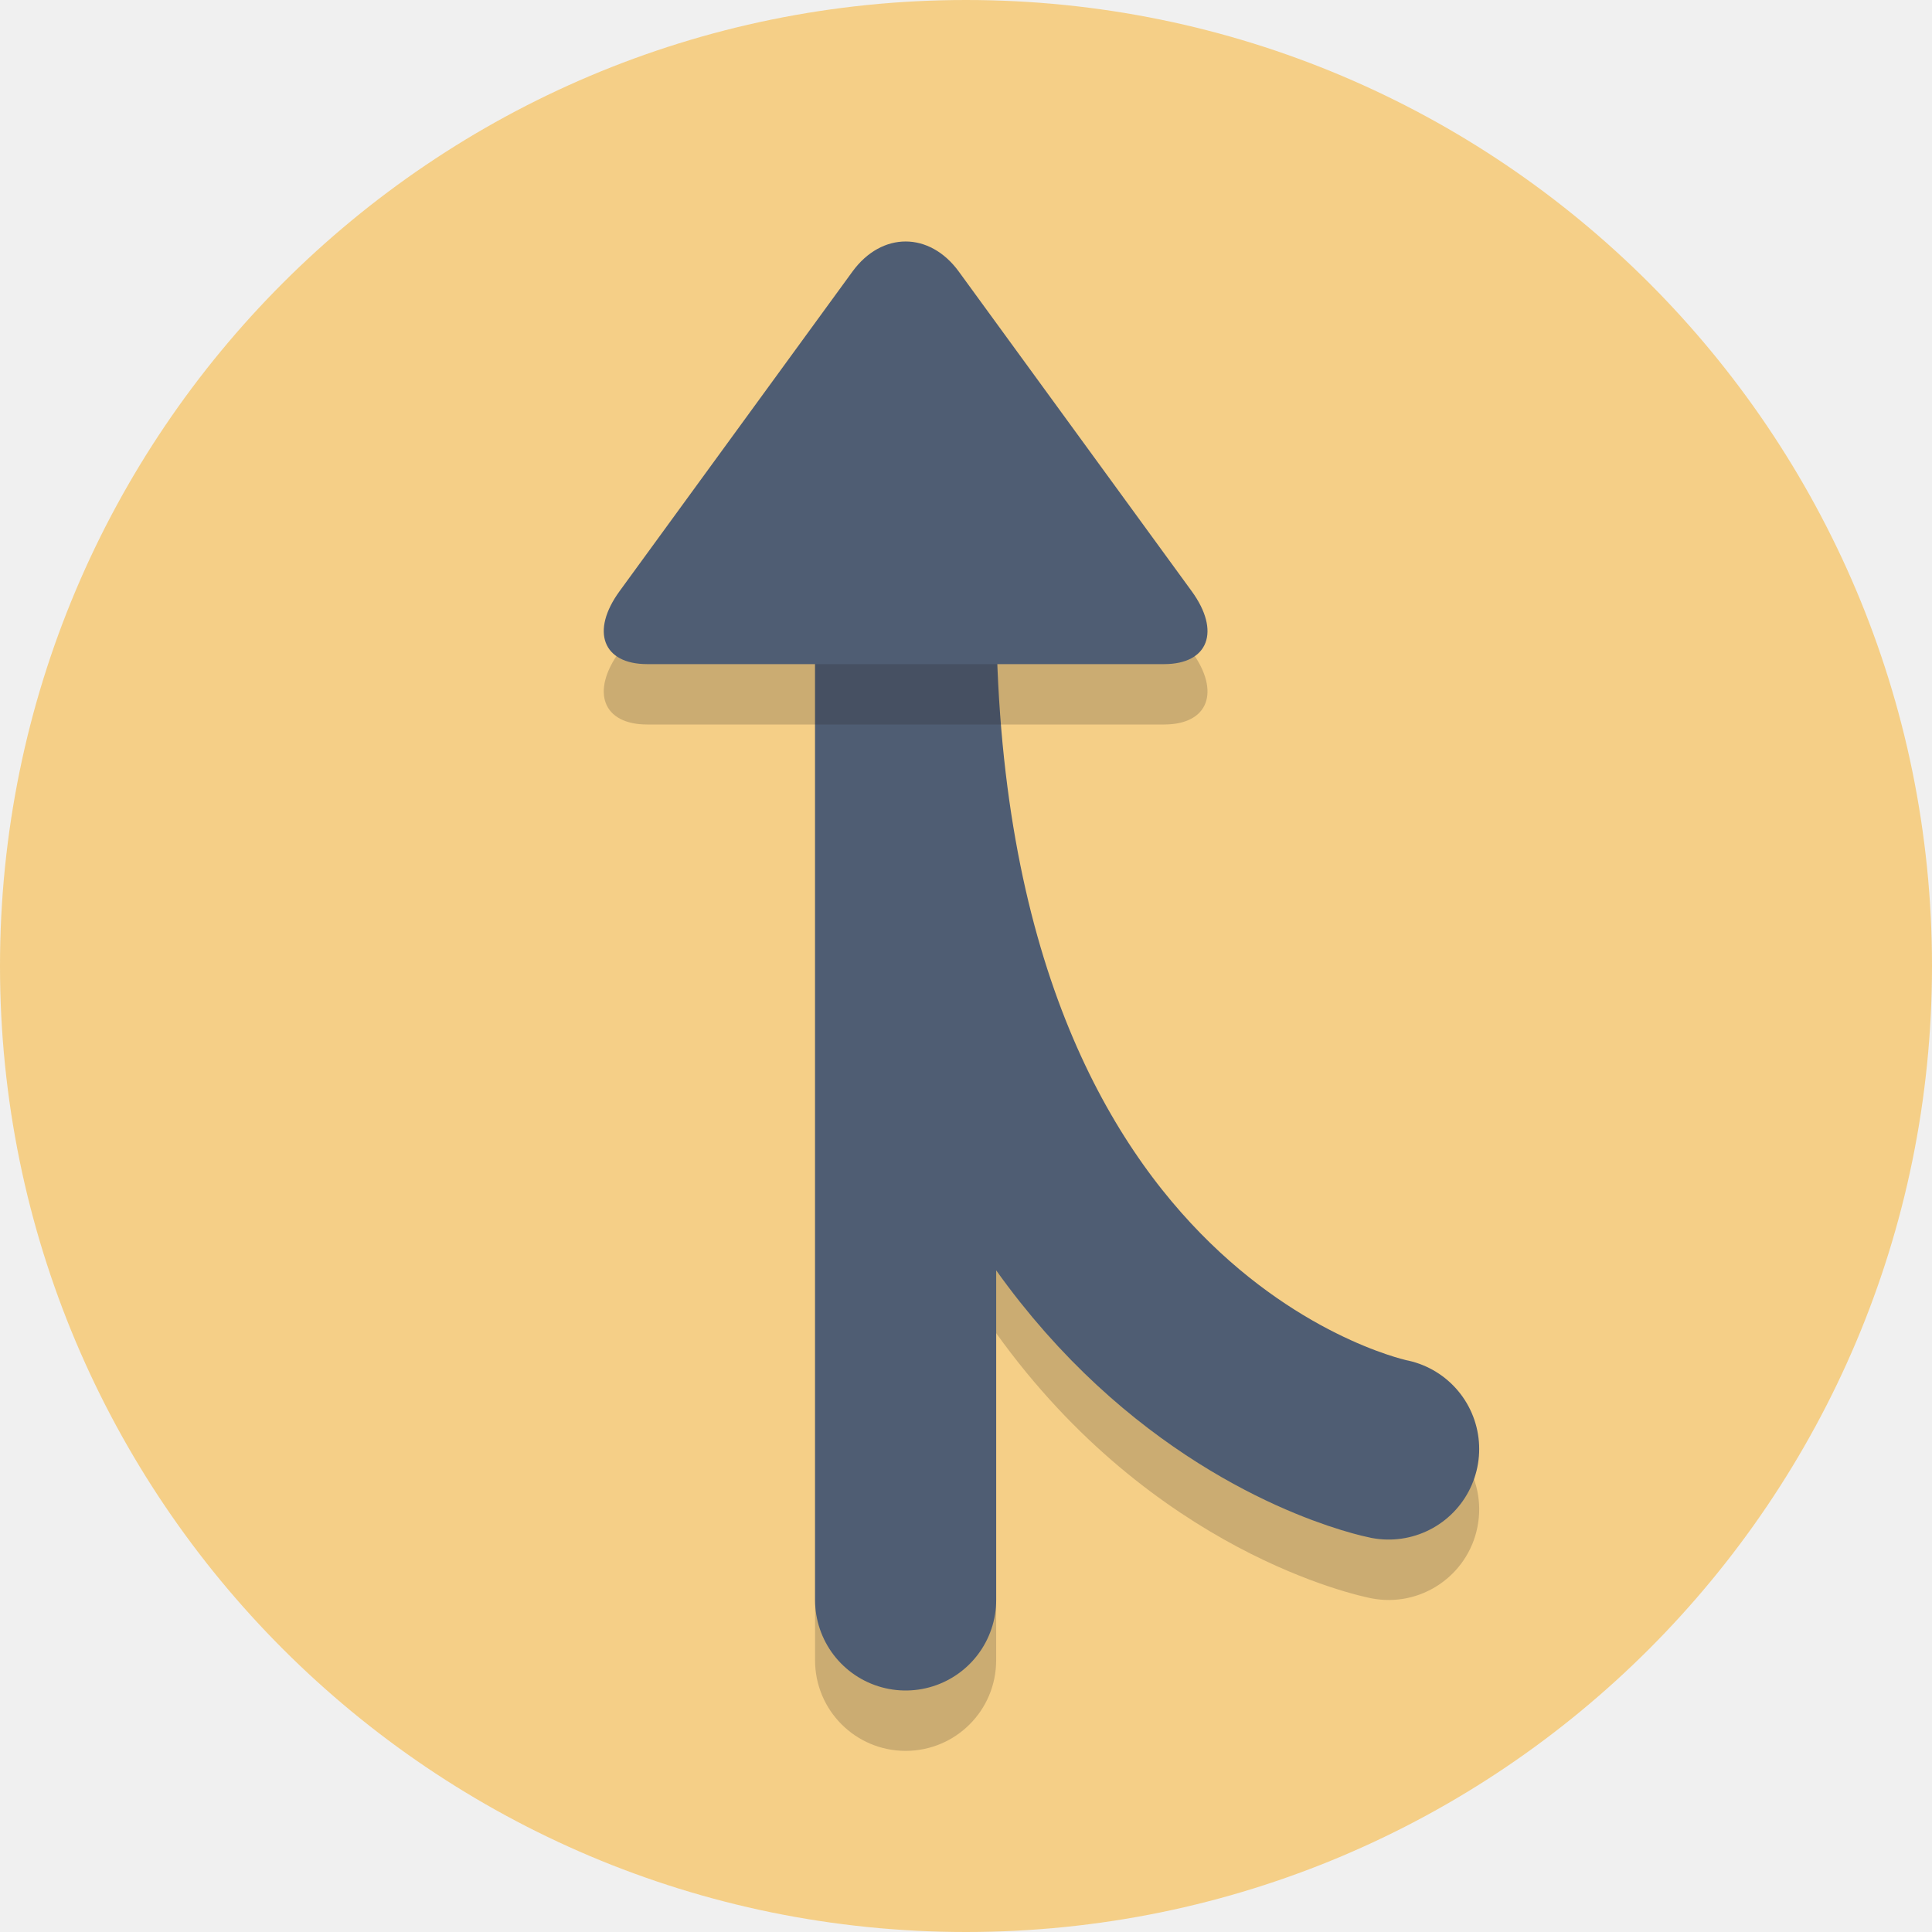
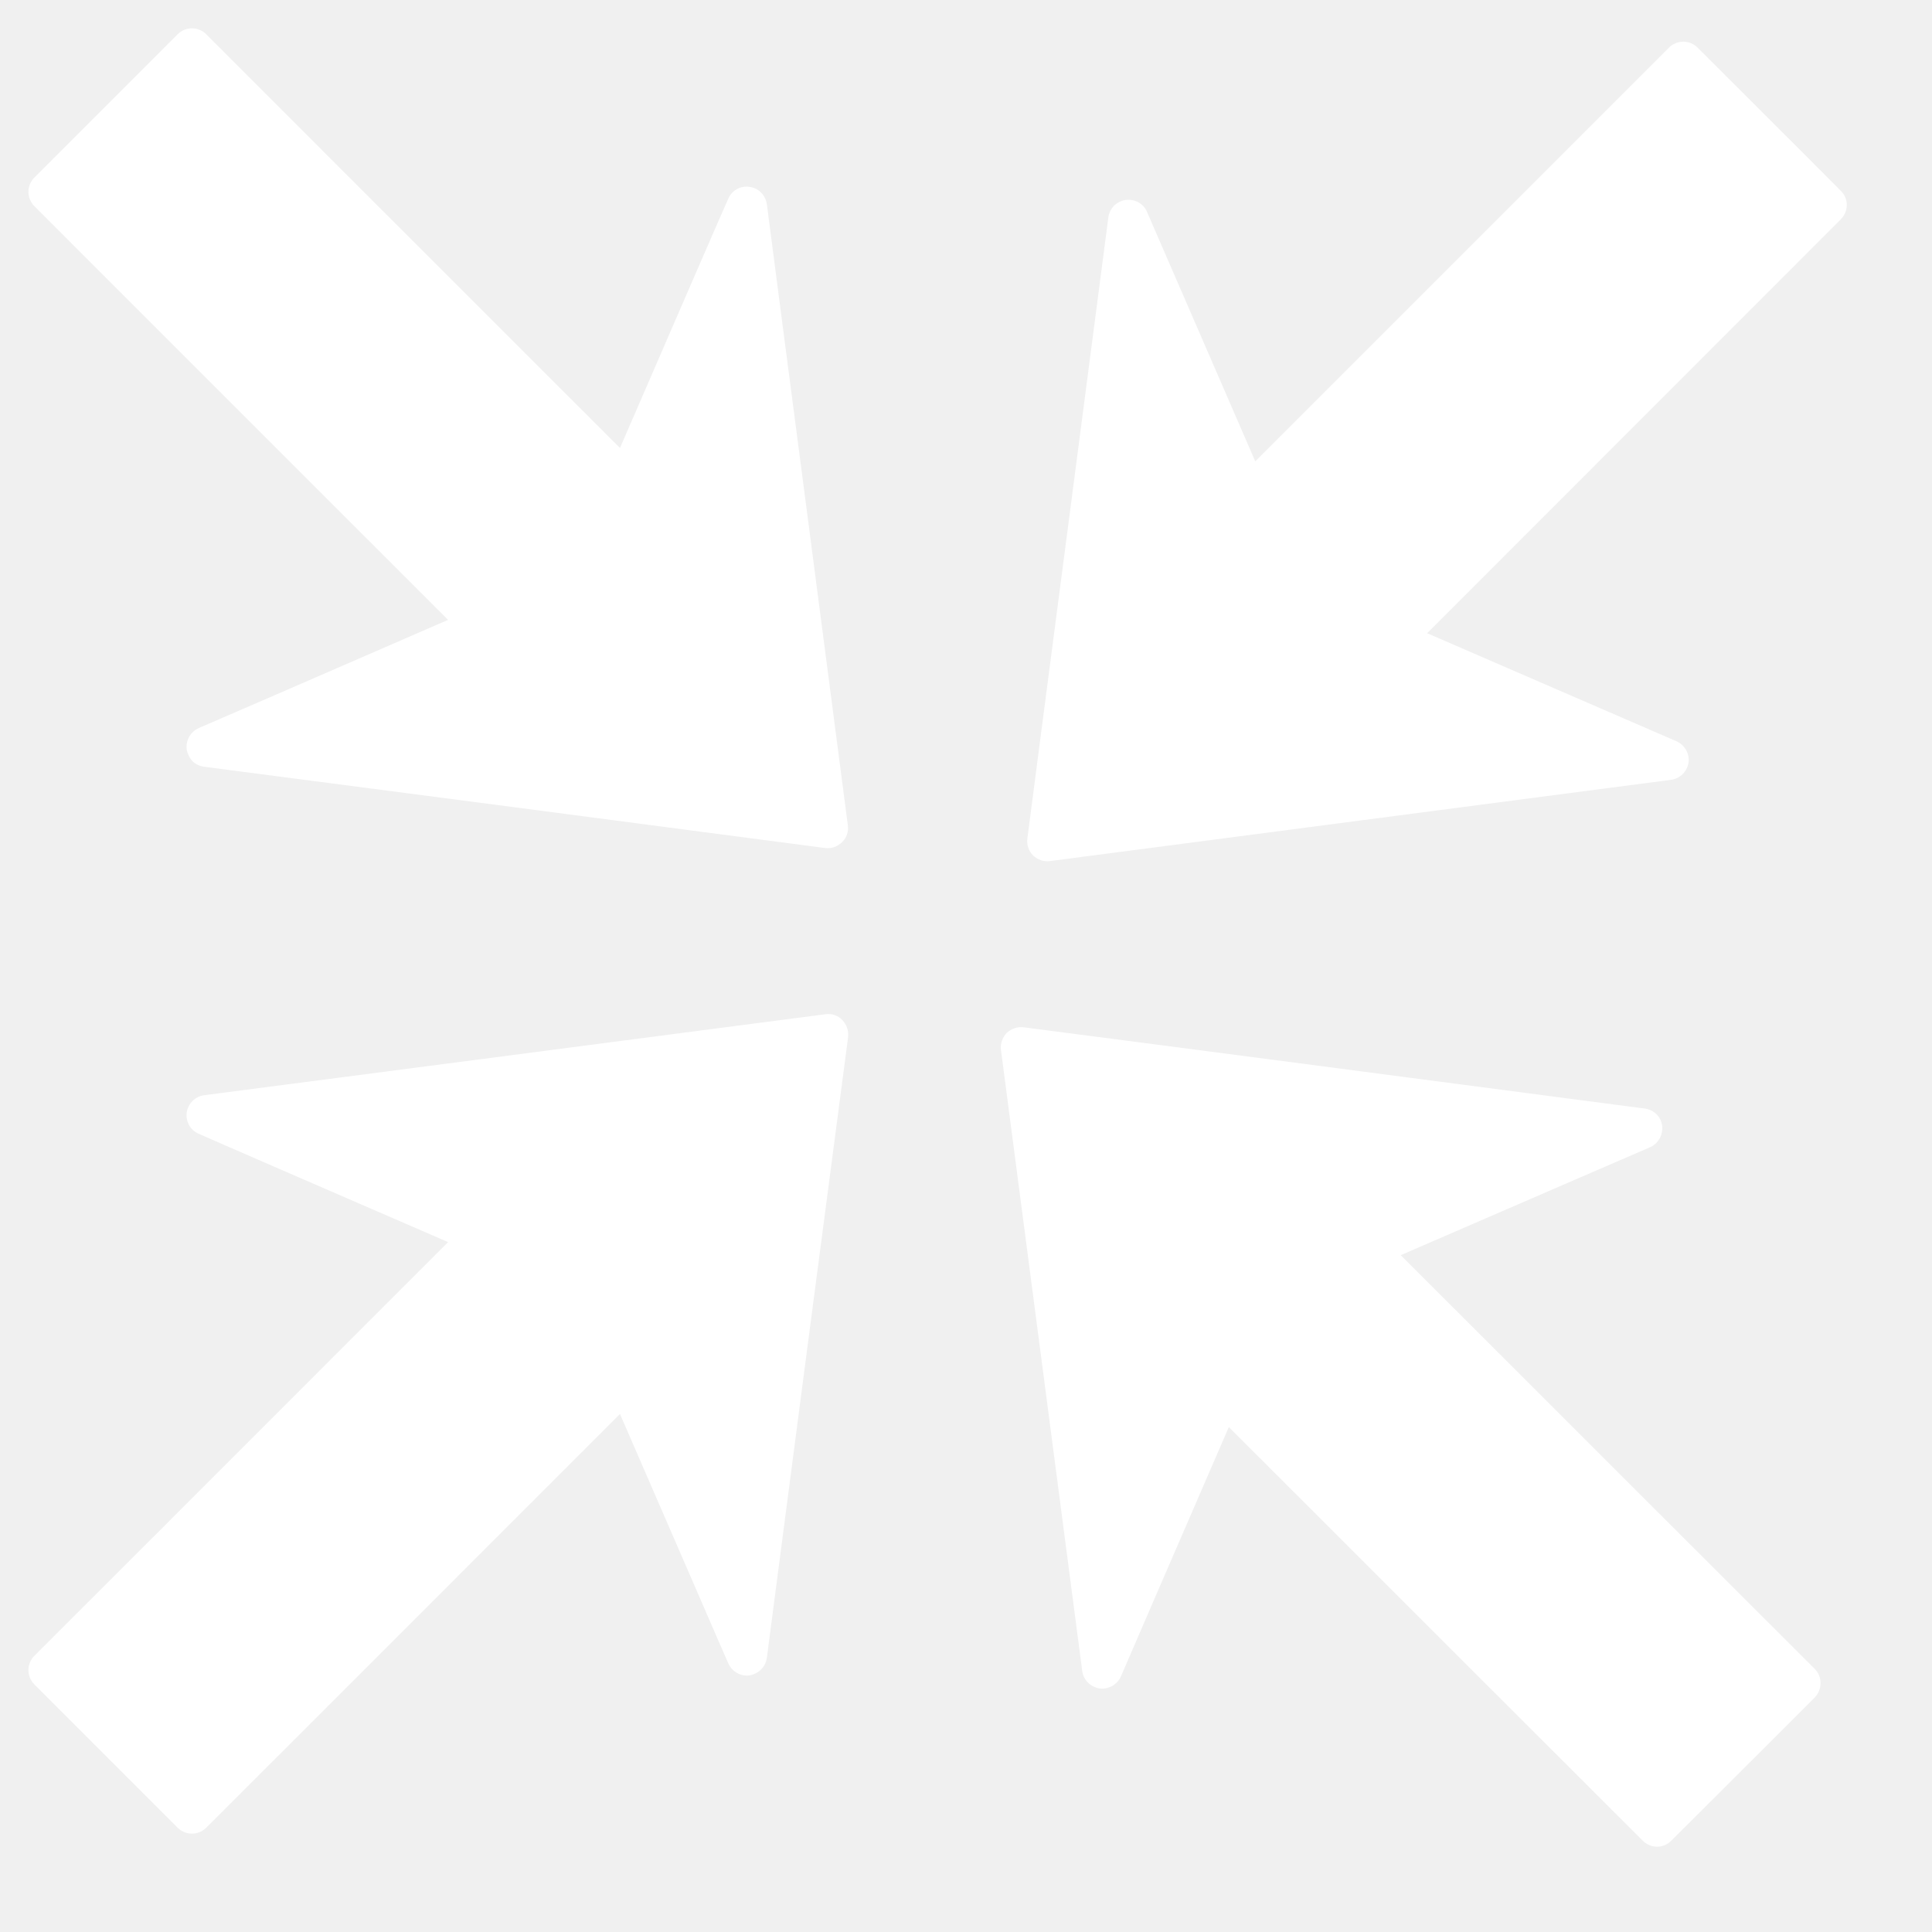
- <svg xmlns="http://www.w3.org/2000/svg" enable-background="new 0 0 64 64" height="64px" id="Layer_1" version="1.1" viewBox="0 0 64 64" width="64px" xml:space="preserve">
-   <circle cx="32" cy="32" fill="#F5CF87" r="32" />
-   <g opacity="0.2">
-     <path d="M30,58c-1.657,0-3-1.343-3-3V22h6c0,22.148,13.439,25.029,13.575,25.056   c1.626,0.317,2.687,1.893,2.369,3.52s-1.895,2.689-3.52,2.369c-0.459-0.09-7.224-1.527-12.425-8.783V55C33,56.657,31.657,58,30,58z   " fill="#231F20" />
+ <svg xmlns="http://www.w3.org/2000/svg" xmlns:xlink="http://www.w3.org/1999/xlink" version="1.1" preserveAspectRatio="xMidYMid meet" viewBox="90.999 0.053 68 67.999" width="64" height="64">
+   <defs>
+     <path d="M141.23 22.34C146.49 24.62 149.42 25.89 150 26.14C150.3 26.27 150.47 26.58 150.43 26.89C150.38 27.21 150.13 27.46 149.81 27.5C147.63 27.79 130.14 30.07 127.95 30.36C127.74 30.39 127.51 30.31 127.36 30.16C127.2 30 127.13 29.78 127.16 29.56C127.44 27.37 129.73 9.89 130.01 7.7C130.03 7.54 130.11 7.4 130.21 7.29C130.32 7.19 130.46 7.11 130.62 7.09C130.94 7.05 131.25 7.22 131.37 7.51C131.63 8.1 132.89 11.02 135.18 16.29C143.92 7.55 148.77 2.7 149.74 1.73C150.02 1.45 150.47 1.45 150.75 1.73C151.25 2.23 155.29 6.26 155.79 6.77C156.07 7.04 156.07 7.49 155.79 7.77C153.85 9.72 148.99 14.57 141.23 22.34ZM98.19 38.6C97.87 38.64 97.62 38.89 97.57 39.21C97.53 39.53 97.7 39.84 98 39.96C98.58 40.22 101.51 41.49 106.77 43.77C98.04 52.51 93.18 57.36 92.21 58.33C91.93 58.61 91.93 59.06 92.21 59.34C92.71 59.84 96.75 63.88 97.25 64.38C97.53 64.66 97.98 64.66 98.26 64.38C99.23 63.41 104.09 58.56 112.82 49.82C115.11 55.08 116.37 58.01 116.63 58.59C116.76 58.89 117.06 59.06 117.38 59.02C117.54 58.99 117.68 58.92 117.79 58.81C117.89 58.71 117.97 58.56 117.99 58.4C118.27 56.22 120.56 38.73 120.85 36.55C120.87 36.33 120.8 36.11 120.64 35.95C120.49 35.79 120.27 35.72 120.05 35.75C115.67 36.32 100.37 38.32 98.19 38.6ZM149.08 40.43C149.37 40.3 149.54 39.99 149.5 39.67C149.48 39.52 149.41 39.37 149.3 39.27C149.19 39.16 149.05 39.09 148.89 39.07C146.7 38.78 129.22 36.49 127.03 36.21C126.81 36.18 126.59 36.26 126.43 36.41C126.28 36.57 126.2 36.79 126.23 37.01C126.52 39.19 128.8 56.68 129.09 58.87C129.13 59.18 129.38 59.43 129.7 59.48C130.01 59.52 130.32 59.35 130.45 59.06C130.7 58.47 131.97 55.55 134.25 50.28C142.99 59.02 147.85 63.87 148.82 64.84C149.1 65.12 149.55 65.12 149.82 64.84C150.33 64.34 154.36 60.31 154.87 59.8C155.14 59.52 155.15 59.07 154.87 58.79C153.9 57.82 149.04 52.97 140.3 44.23C145.57 41.95 148.49 40.68 149.08 40.43ZM97.99 25.68C97.7 25.81 97.53 26.12 97.57 26.43C97.6 26.59 97.67 26.73 97.77 26.84C97.88 26.95 98.03 27.02 98.19 27.04C100.37 27.32 117.86 29.61 120.04 29.9C120.26 29.93 120.48 29.85 120.64 29.69C120.8 29.54 120.87 29.32 120.84 29.1C120.56 26.91 118.27 9.43 117.99 7.24C117.94 6.92 117.7 6.67 117.38 6.63C117.06 6.58 116.75 6.76 116.63 7.05C116.37 7.63 115.1 10.56 112.82 15.82C104.08 7.09 99.23 2.23 98.26 1.26C97.98 0.98 97.53 0.98 97.25 1.26C96.74 1.77 92.71 5.8 92.21 6.3C91.93 6.58 91.93 7.03 92.21 7.31C93.18 8.28 98.03 13.14 106.77 21.87C101.5 24.16 98.58 25.43 97.99 25.68Z" id="e48btfIrc" />
+   </defs>
+   <g>
+     <g>
+       <use xlink:href="#e48btfIrc" opacity="1" fill="#ffffff" fill-opacity="1" />
+       <g>
+         <use xlink:href="#e48btfIrc" opacity="1" fill-opacity="0" stroke="#000000" stroke-width="1" stroke-opacity="0" />
+       </g>
+     </g>
  </g>
-   <path d="M46,48c0,0-16-3.125-16-28  v33" fill="none" stroke="#4F5D73" stroke-linecap="round" stroke-miterlimit="10" stroke-width="6" />
-   <g opacity="0.2">
-     <path d="M21.439,24c-1.471,0-1.883-1.088-0.914-2.418l7.713-10.585c0.969-1.33,2.555-1.33,3.524,0l7.713,10.585   C40.444,22.912,40.033,24,38.561,24H21.439z" fill="#231F20" />
-   </g>
-   <path d="M21.439,22c-1.471,0-1.883-1.088-0.914-2.418l7.713-10.585c0.969-1.33,2.555-1.33,3.524,0l7.713,10.585  C40.444,20.912,40.033,22,38.561,22H21.439z" fill="#4F5D73" />
</svg>
